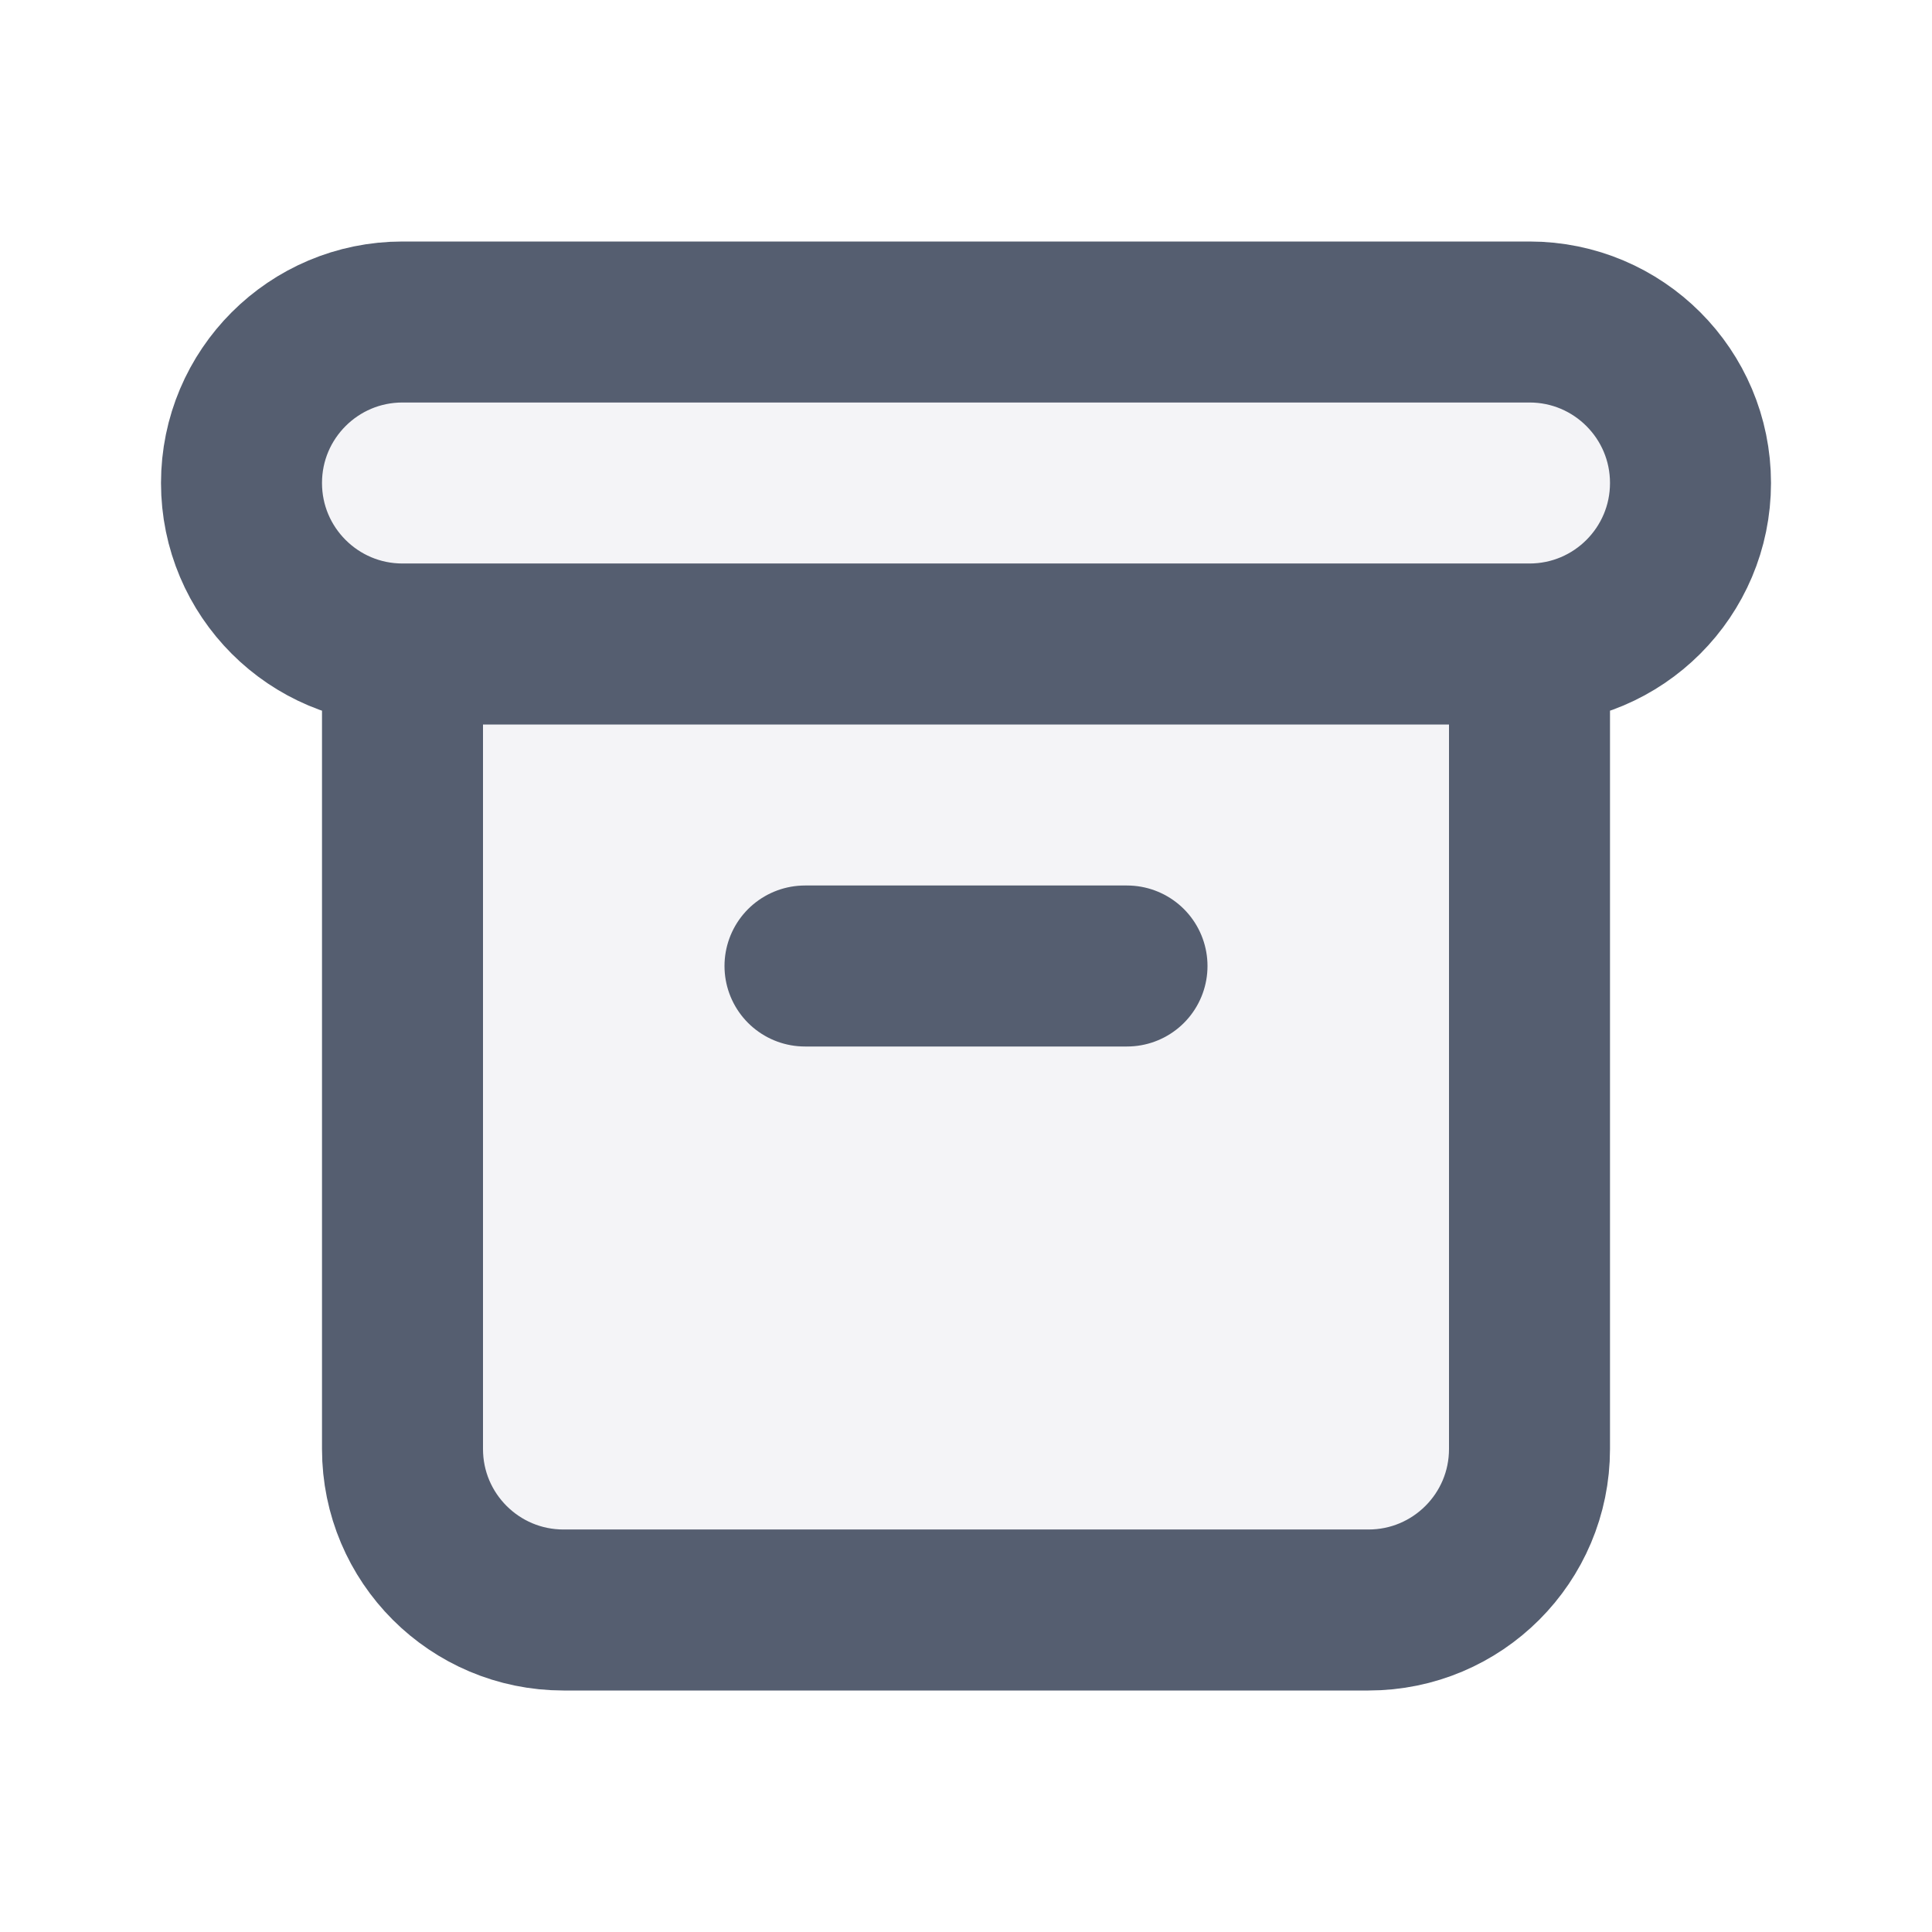
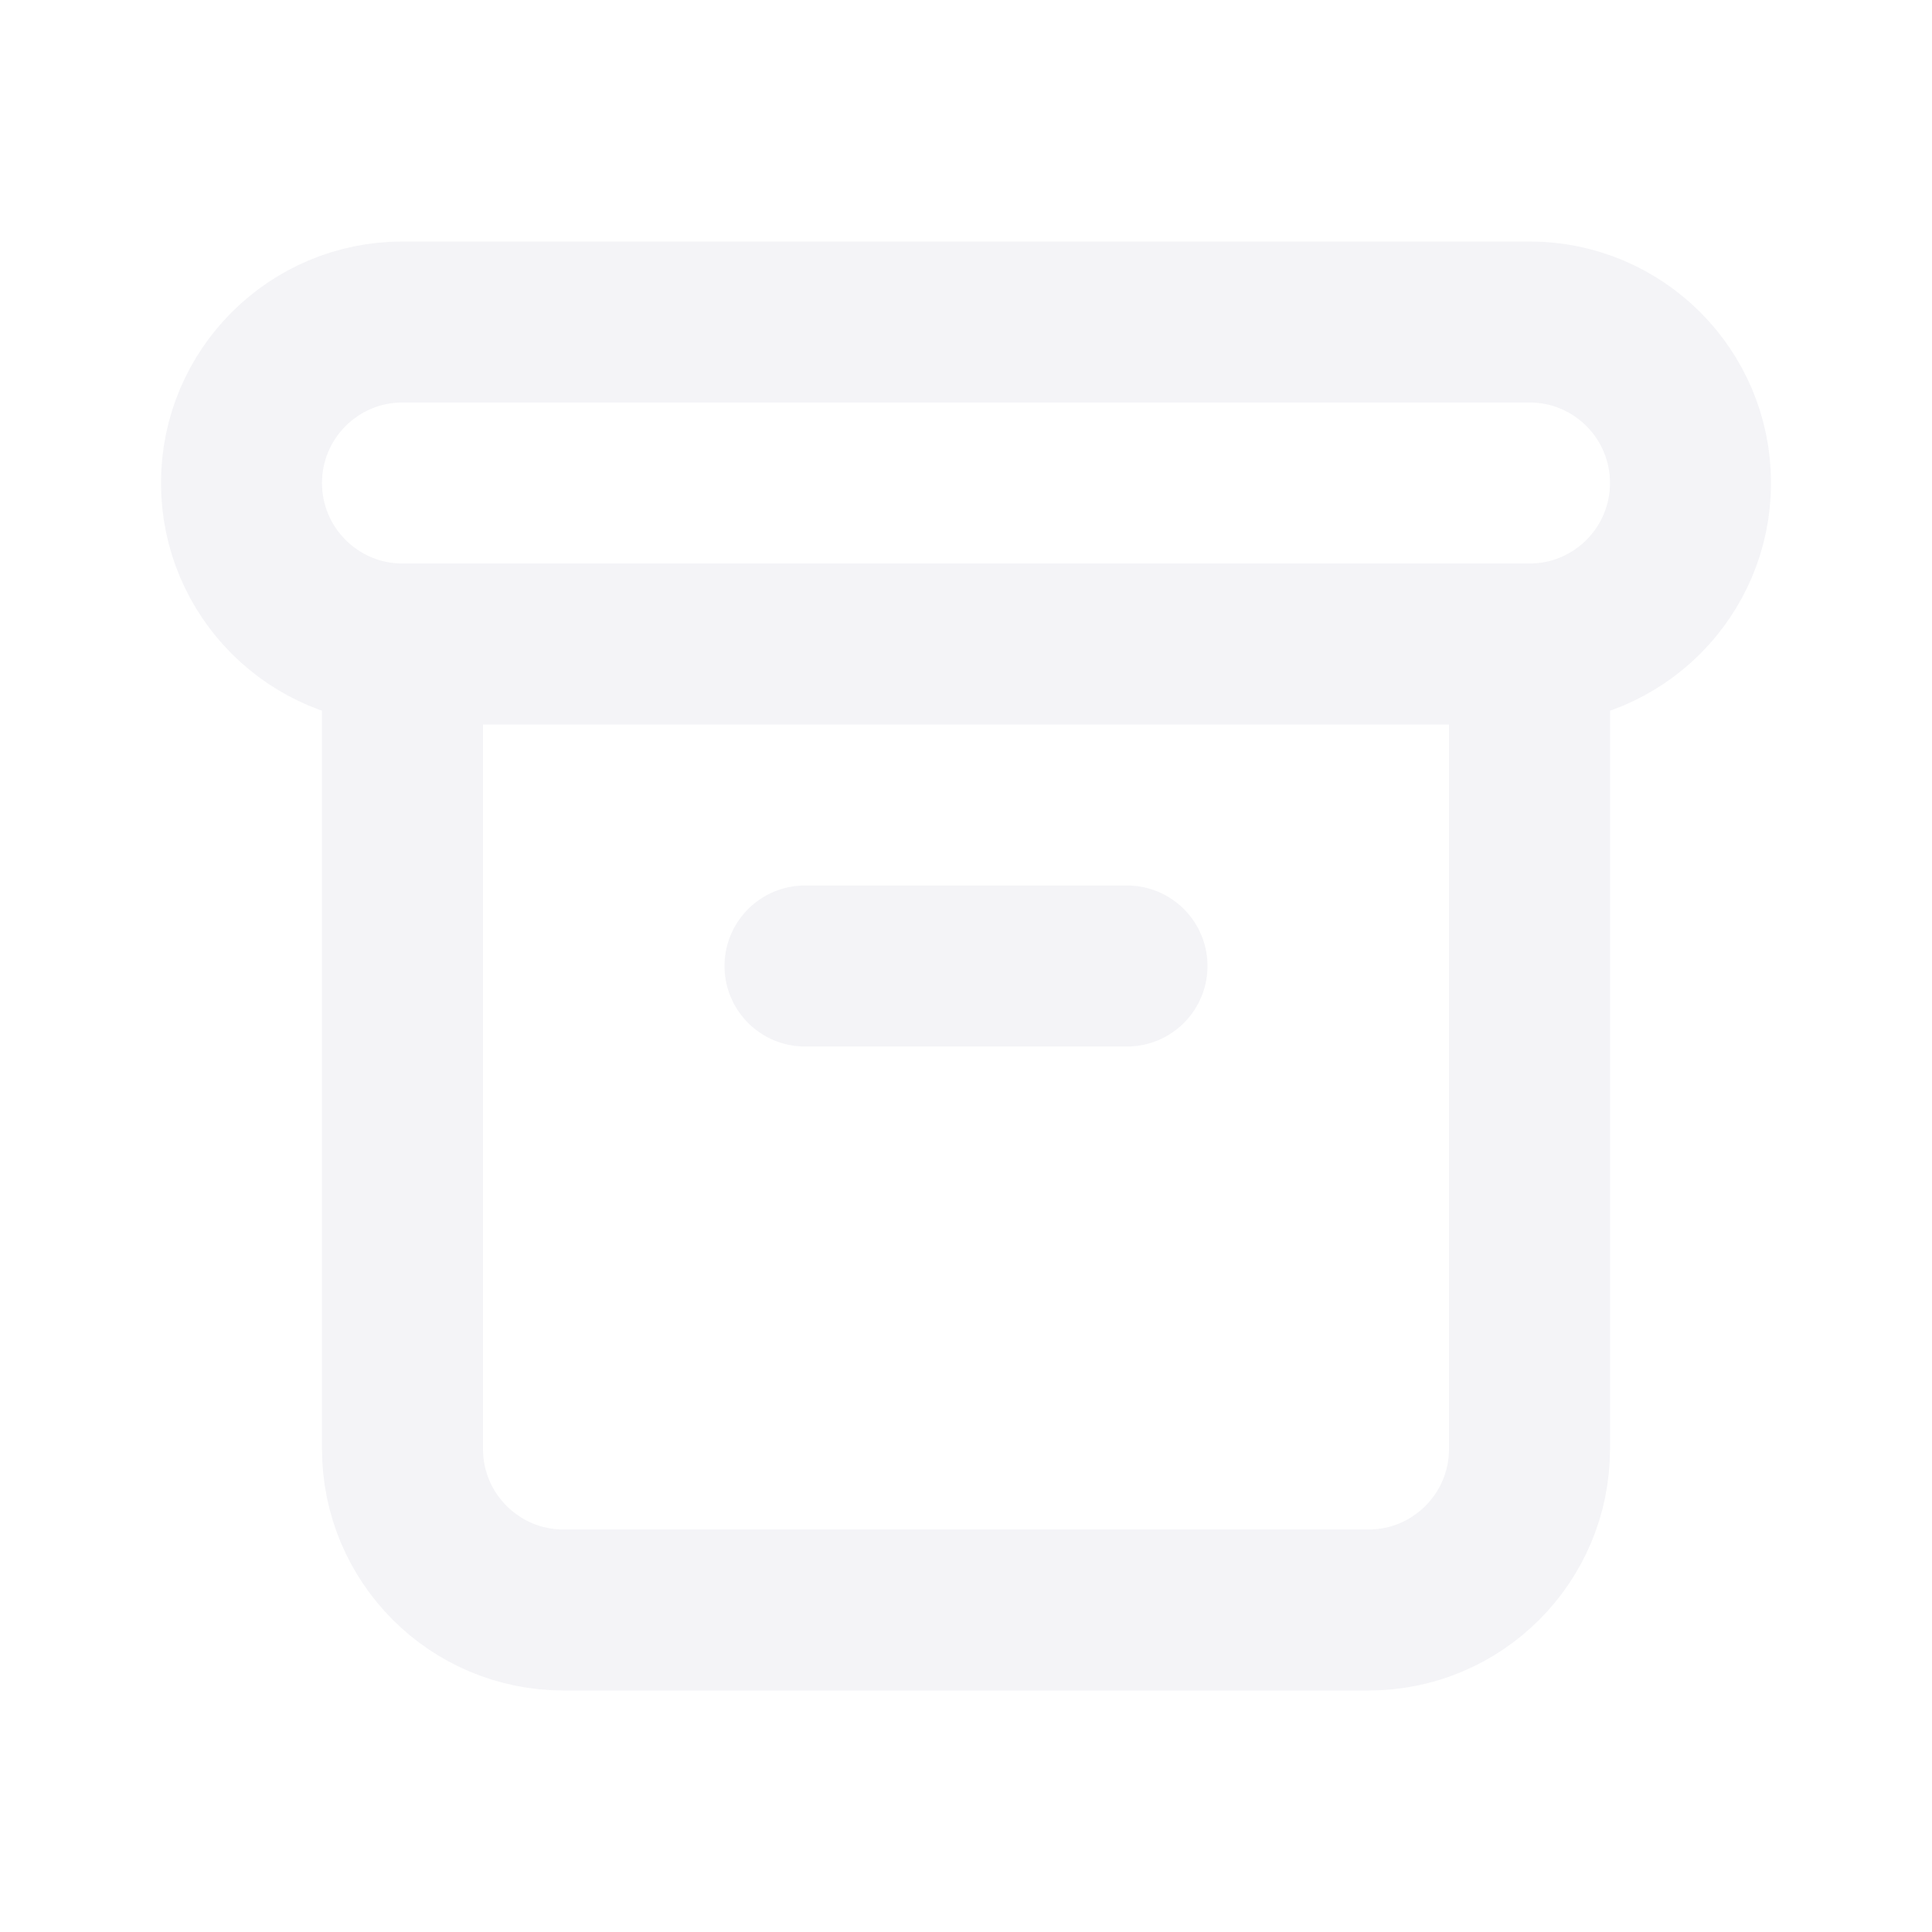
- <svg width="24" height="24" fill="#f4f4f7">
-   <path stroke="#555e70" stroke-linecap="round" stroke-linejoin="round" stroke-width="2" d="M5 8h14M5 8a2 2 0 1 1 0-4h14a2 2 0 1 1 0 4M5 8v10a2 2 0 0 0 2 2h10a2 2 0 0 0 2-2V8m-9 4h4" />
+ <svg width="24" height="24" fill="#f4f4f700">
+   <path stroke="#f4f4f7" stroke-linecap="round" stroke-linejoin="round" stroke-width="2" d="M5 8h14M5 8a2 2 0 1 1 0-4h14a2 2 0 1 1 0 4M5 8v10a2 2 0 0 0 2 2h10a2 2 0 0 0 2-2V8m-9 4h4" />
</svg>
